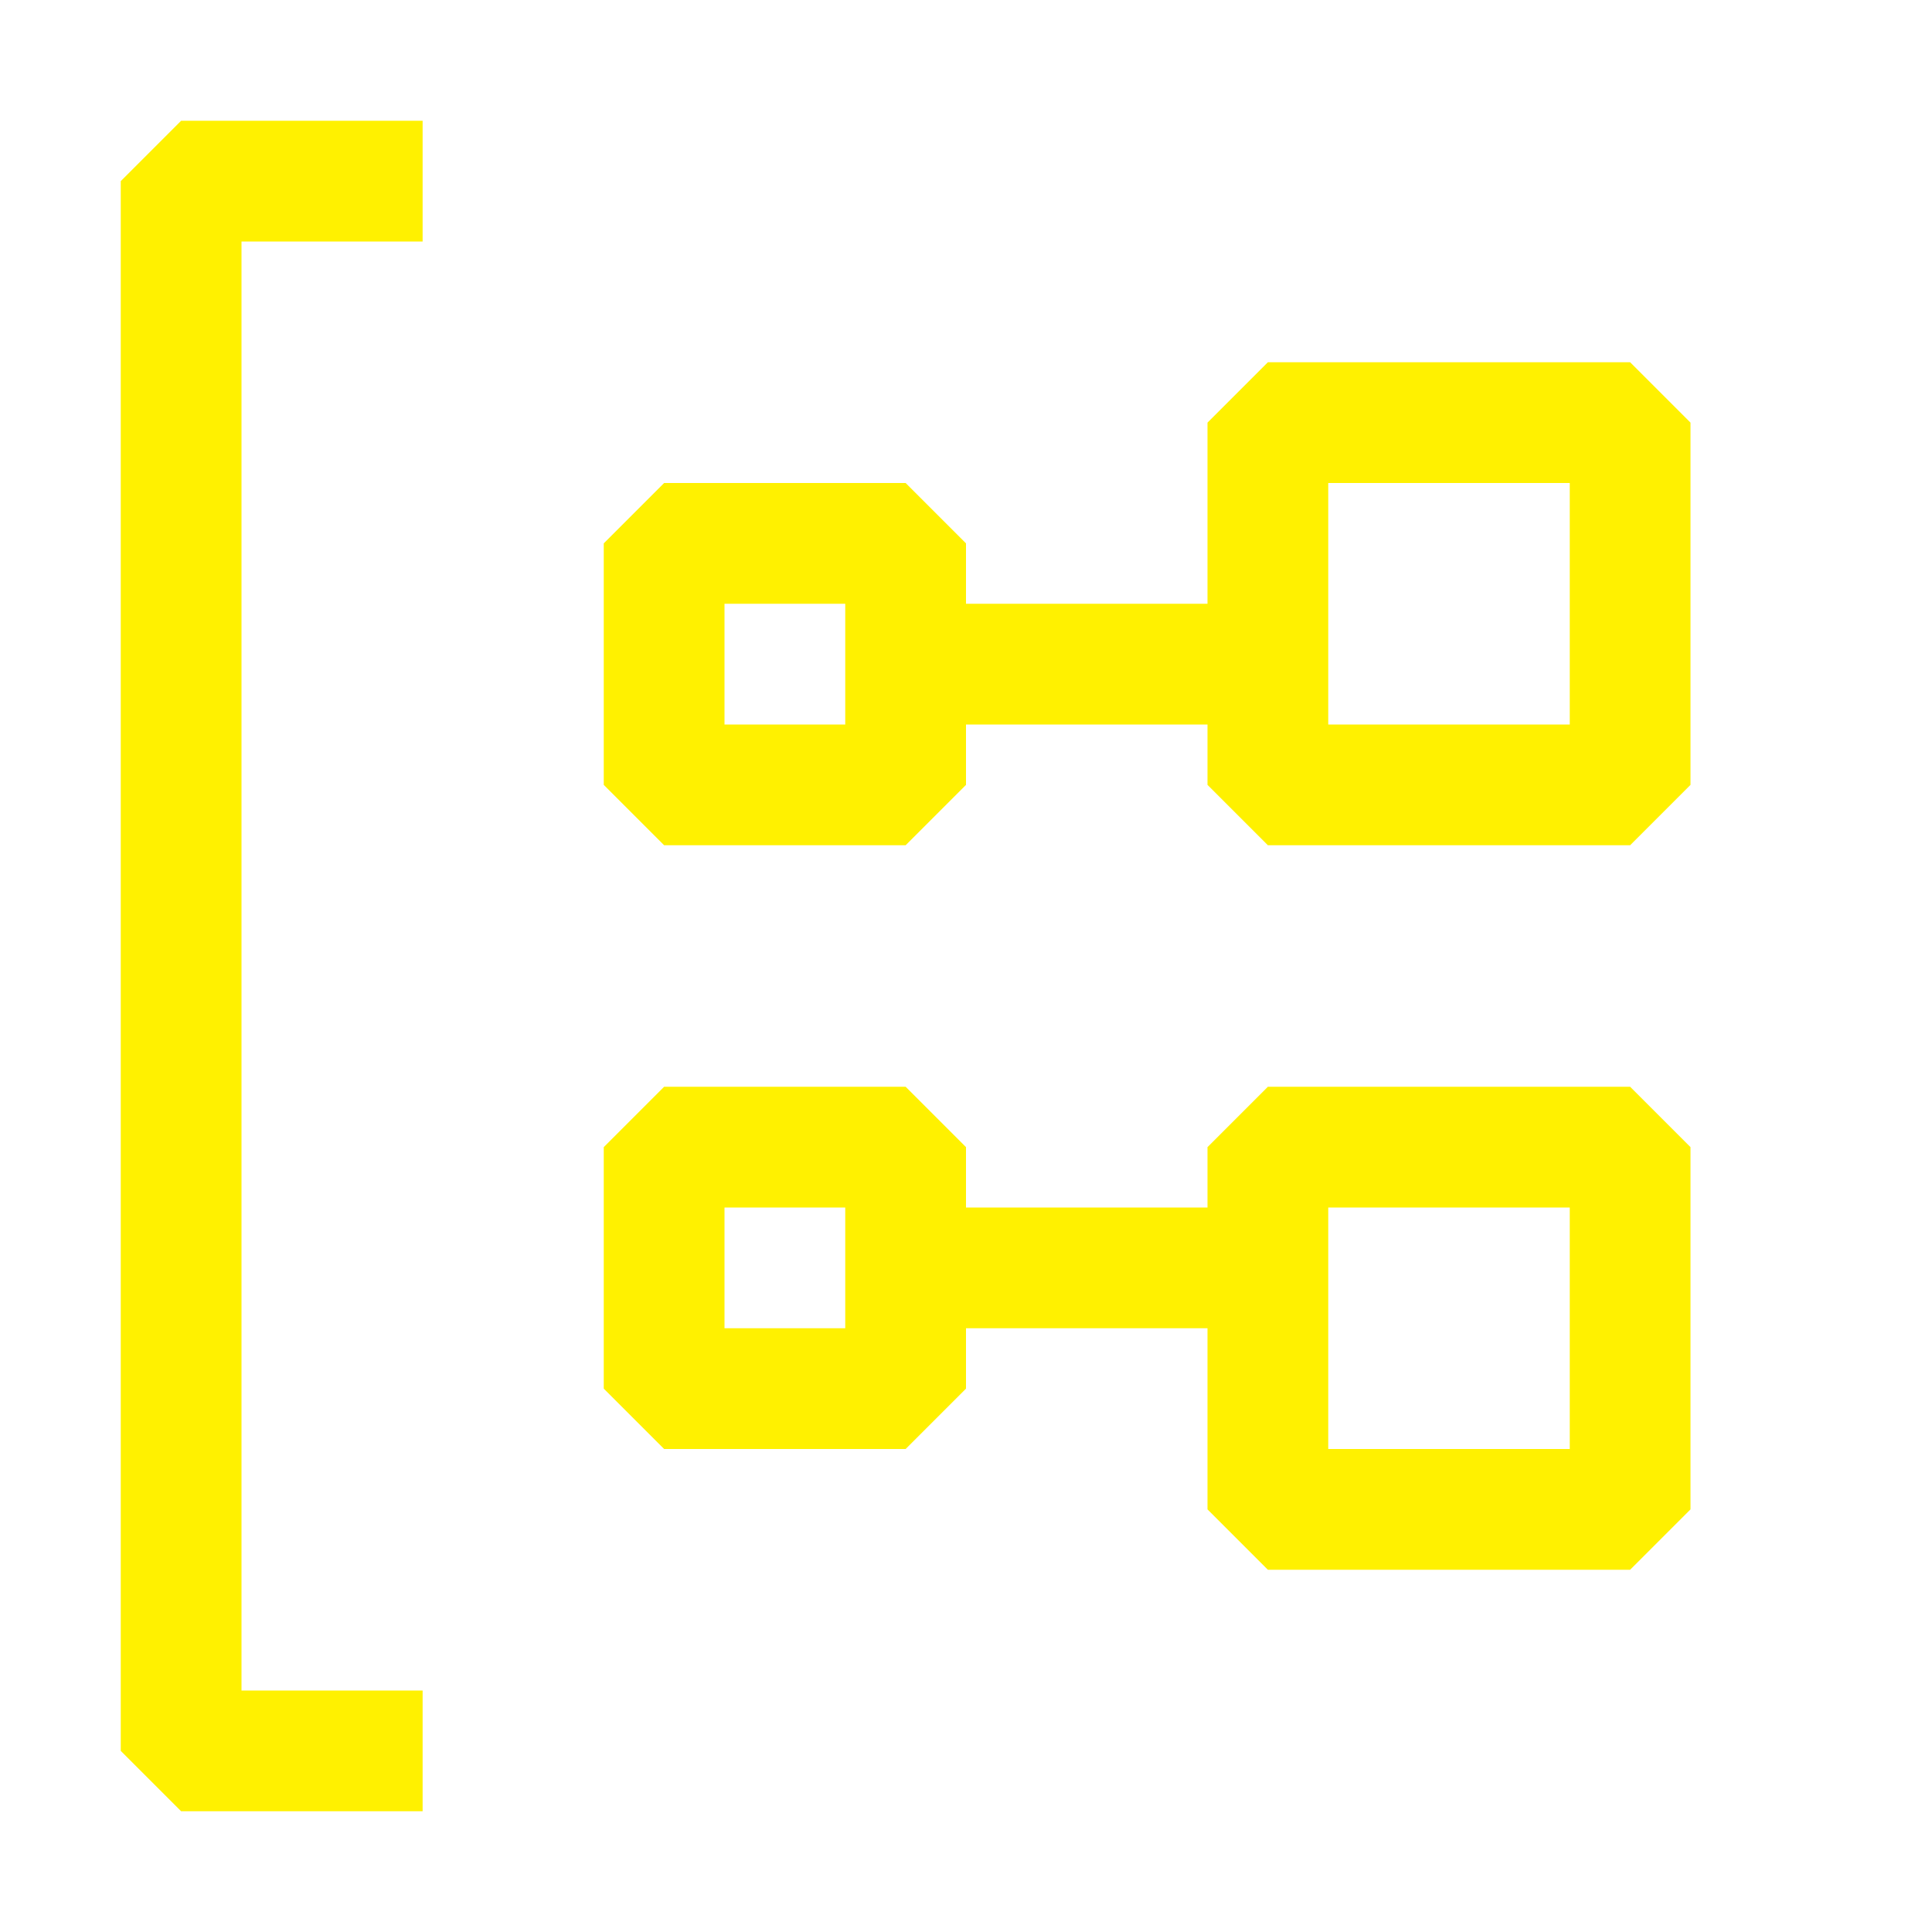
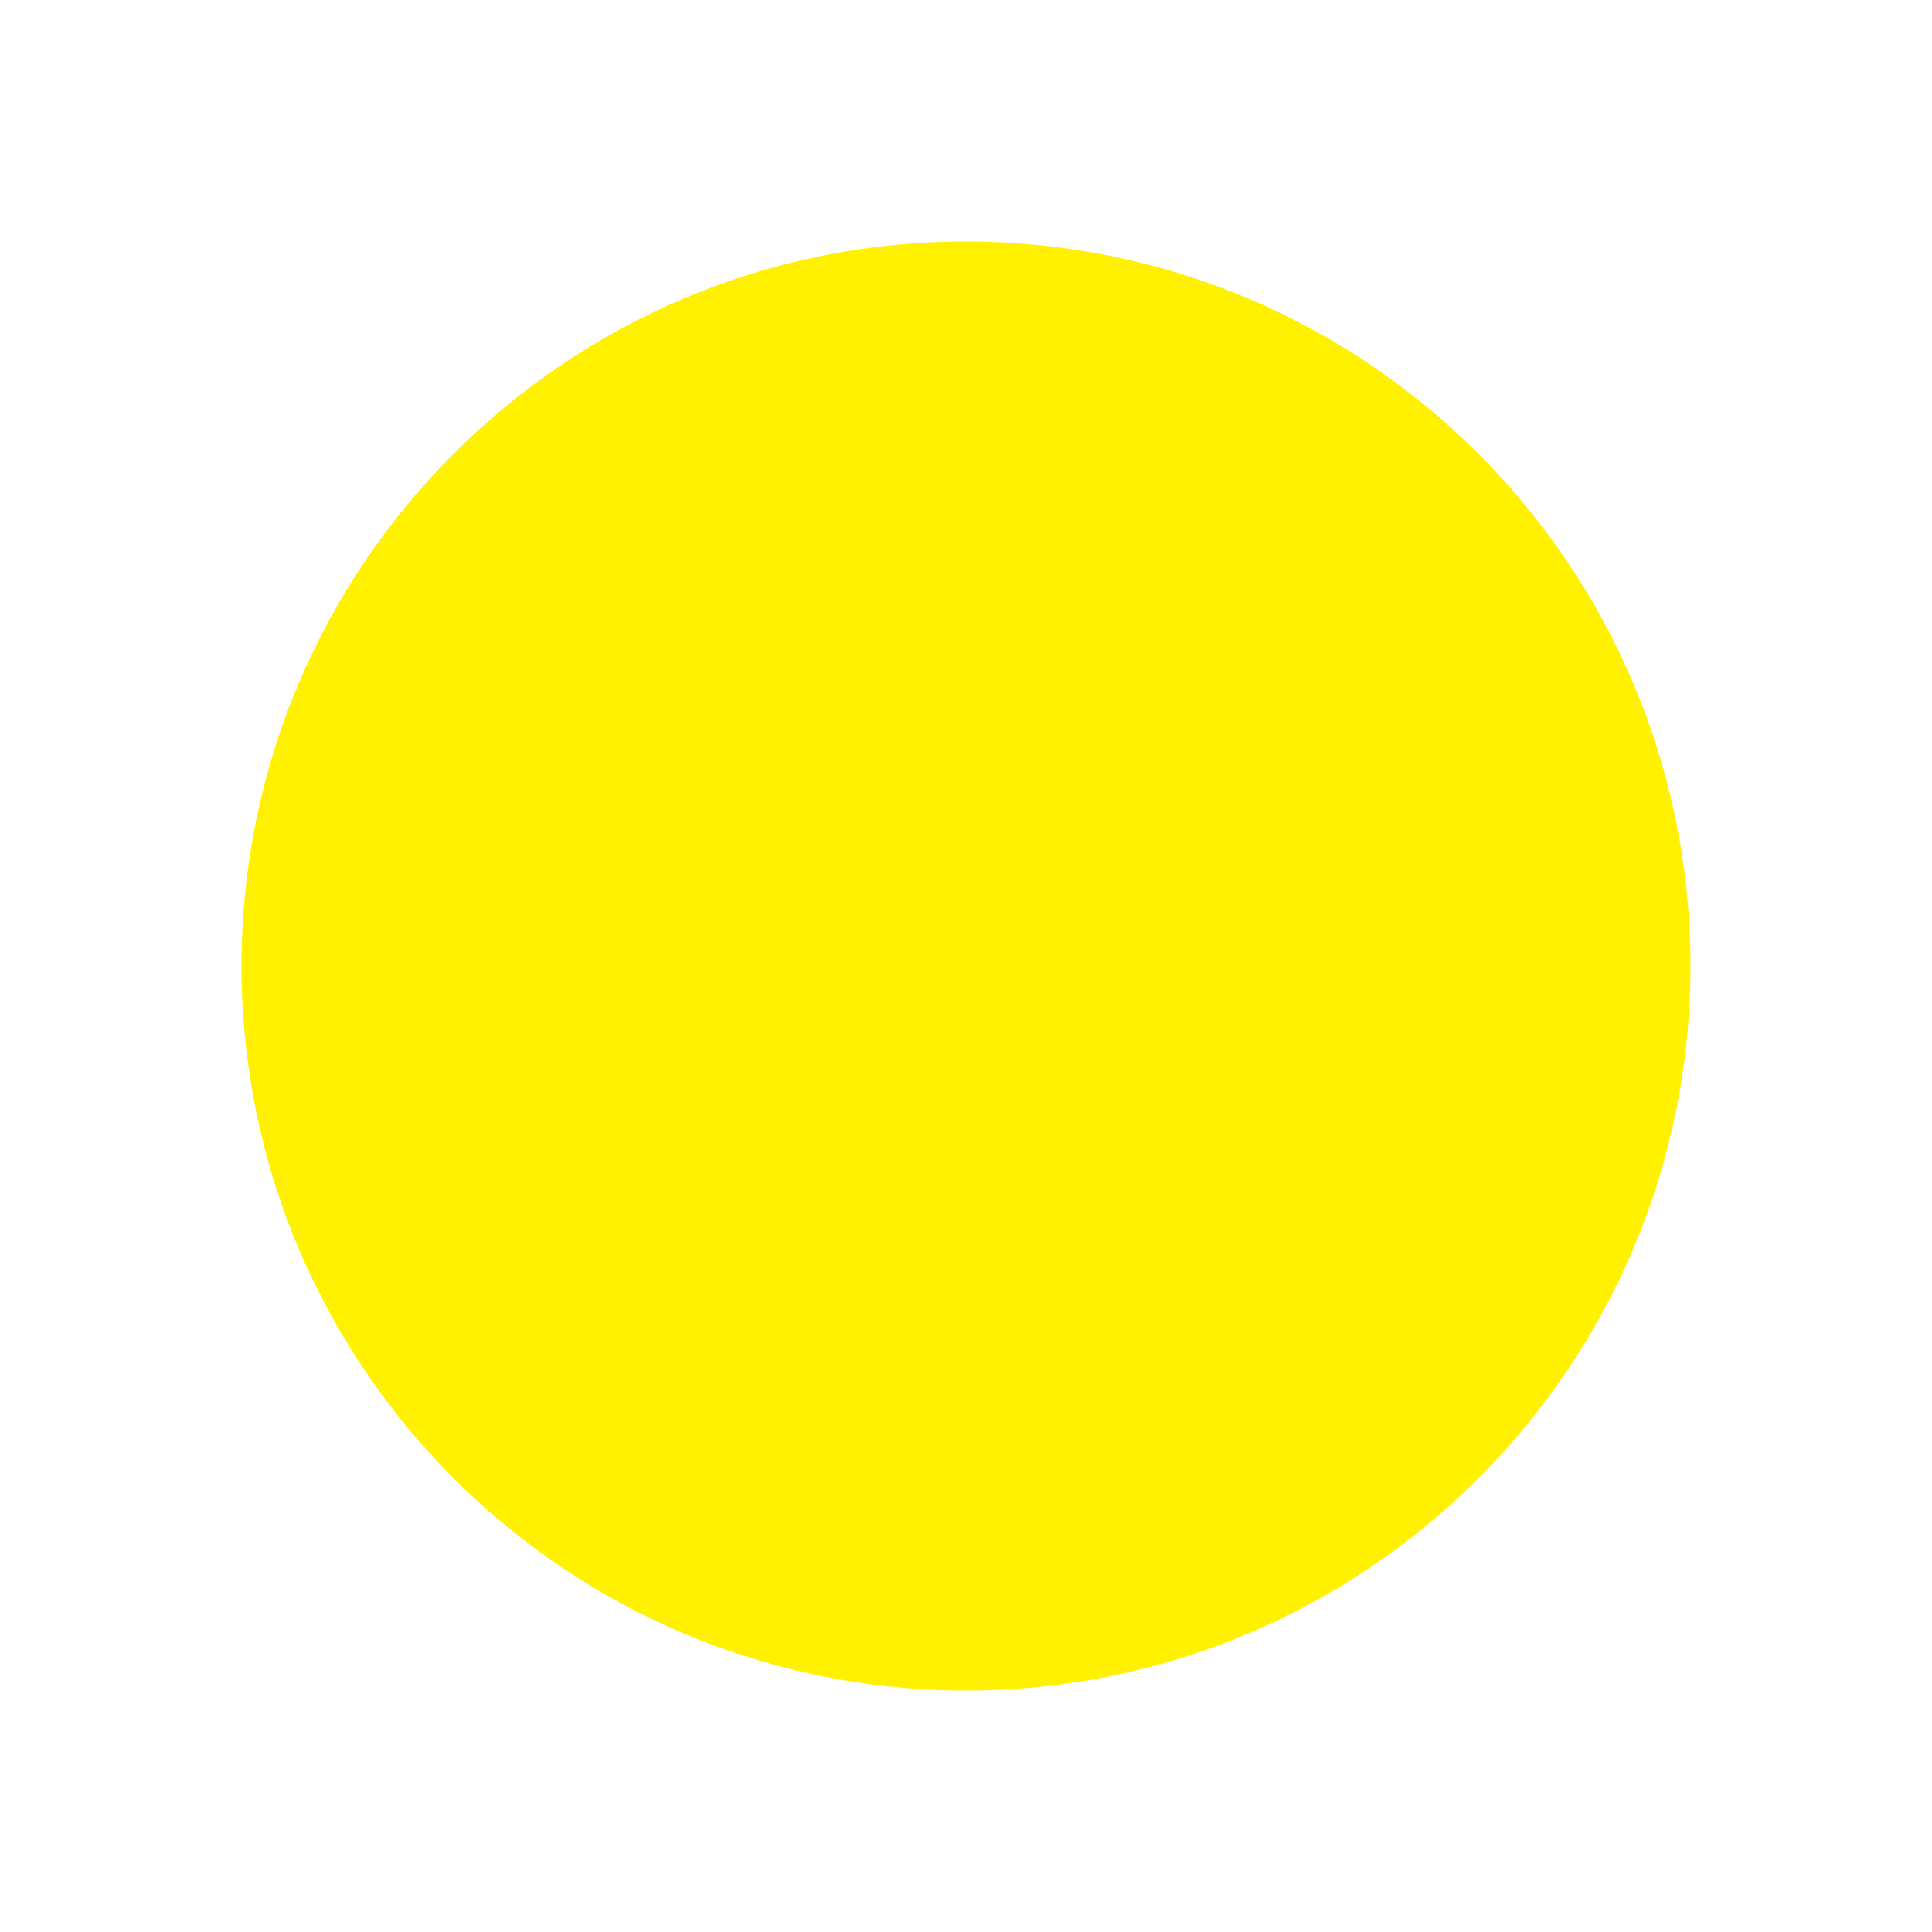
- <svg xmlns="http://www.w3.org/2000/svg" width="16" height="16" viewBox="0 0 16 16" fill="#FFF100">
-   <path fill="#FFF100" fill-rule="evenodd" d="M1.5 1h2v1H2v12h1.5v1h-2l-.5-.5v-13zm6 6h-2L5 6.5v-2l.5-.5h2l.5.5v2zM6 6h1V5H6zm7.5 1h-3l-.5-.5v-3l.5-.5h3l.5.5v3zM11 6h2V4h-2zm-3.5 6h-2l-.5-.5v-2l.5-.5h2l.5.5v2zM6 11h1v-1H6zm7.5 2h-3l-.5-.5v-3l.5-.5h3l.5.5v3zM11 12h2v-2h-2zm-1-2H8v1h2zm0-5H8v1h2z" clip-rule="evenodd" />
+ <svg xmlns="http://www.w3.org/2000/svg" width="800px" height="800px" viewBox="0 0 24 24" fill="none">
+   <path d="M12 21C16.971 21 21 16.971 21 12C21 7.029 16.971 3 12 3C7.029 3 3 7.029 3 12C3 16.971 7.029 21 12 21Z" fill="#FFF100" />
</svg>
